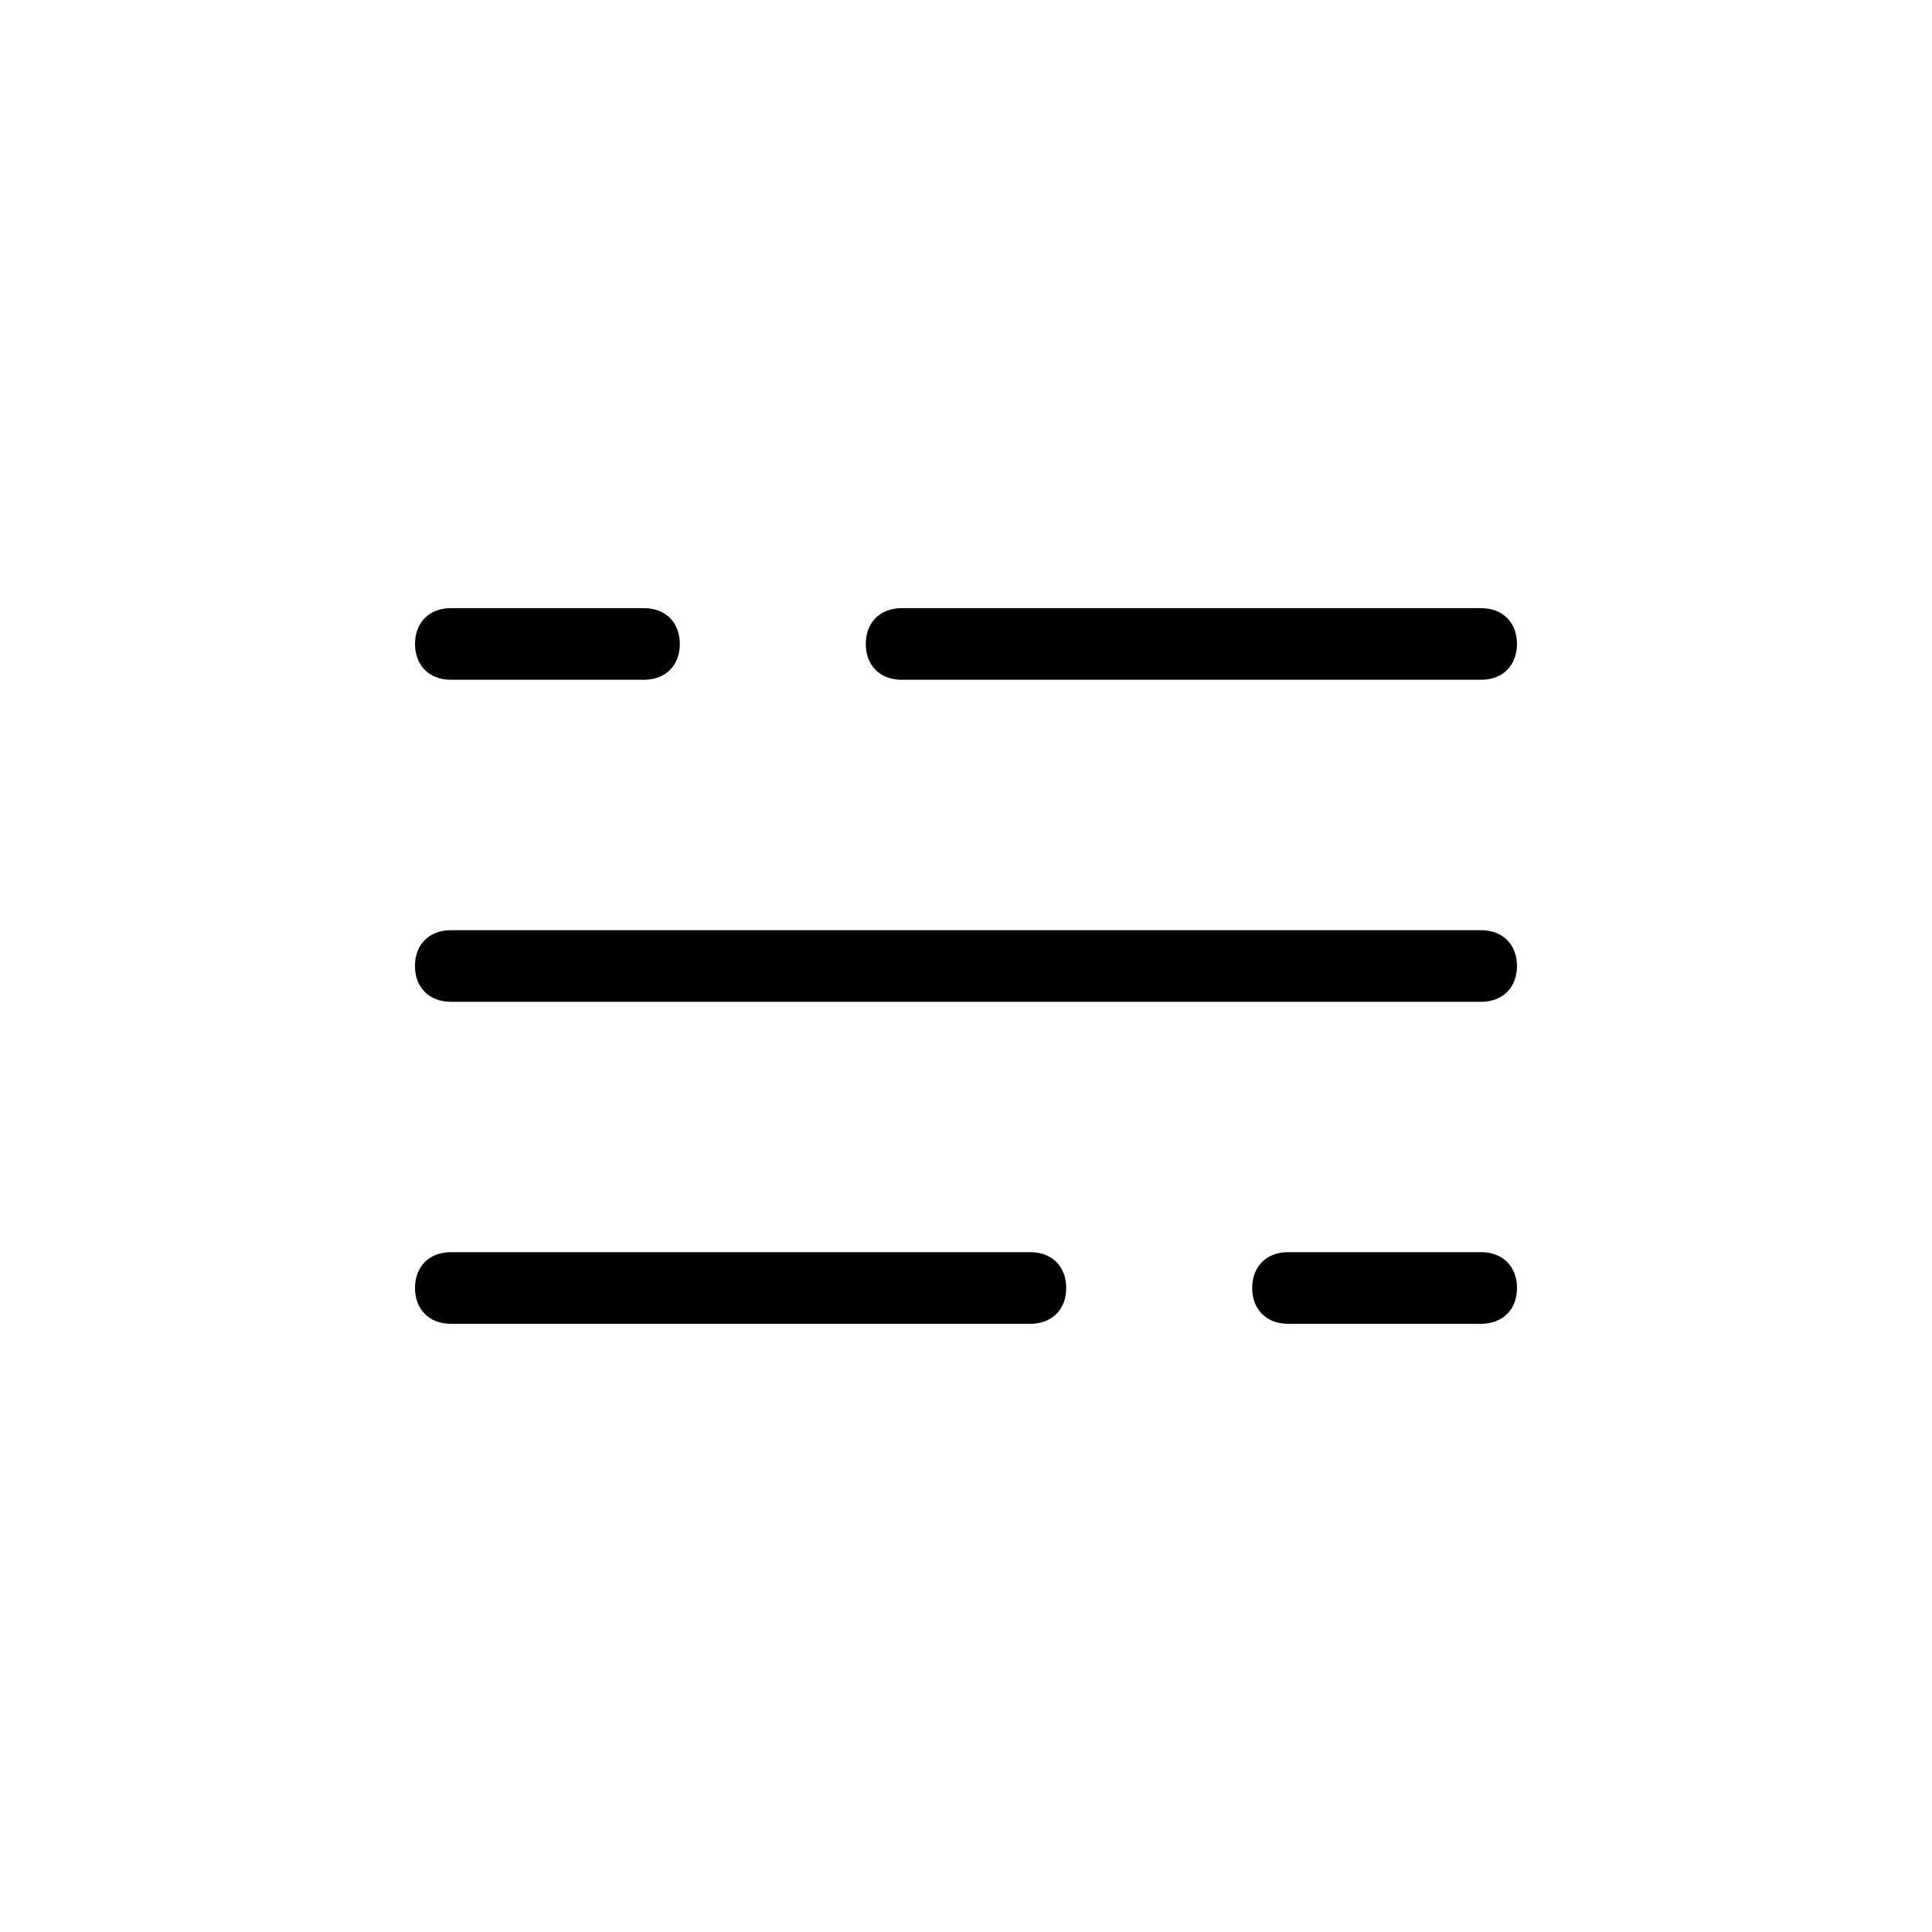
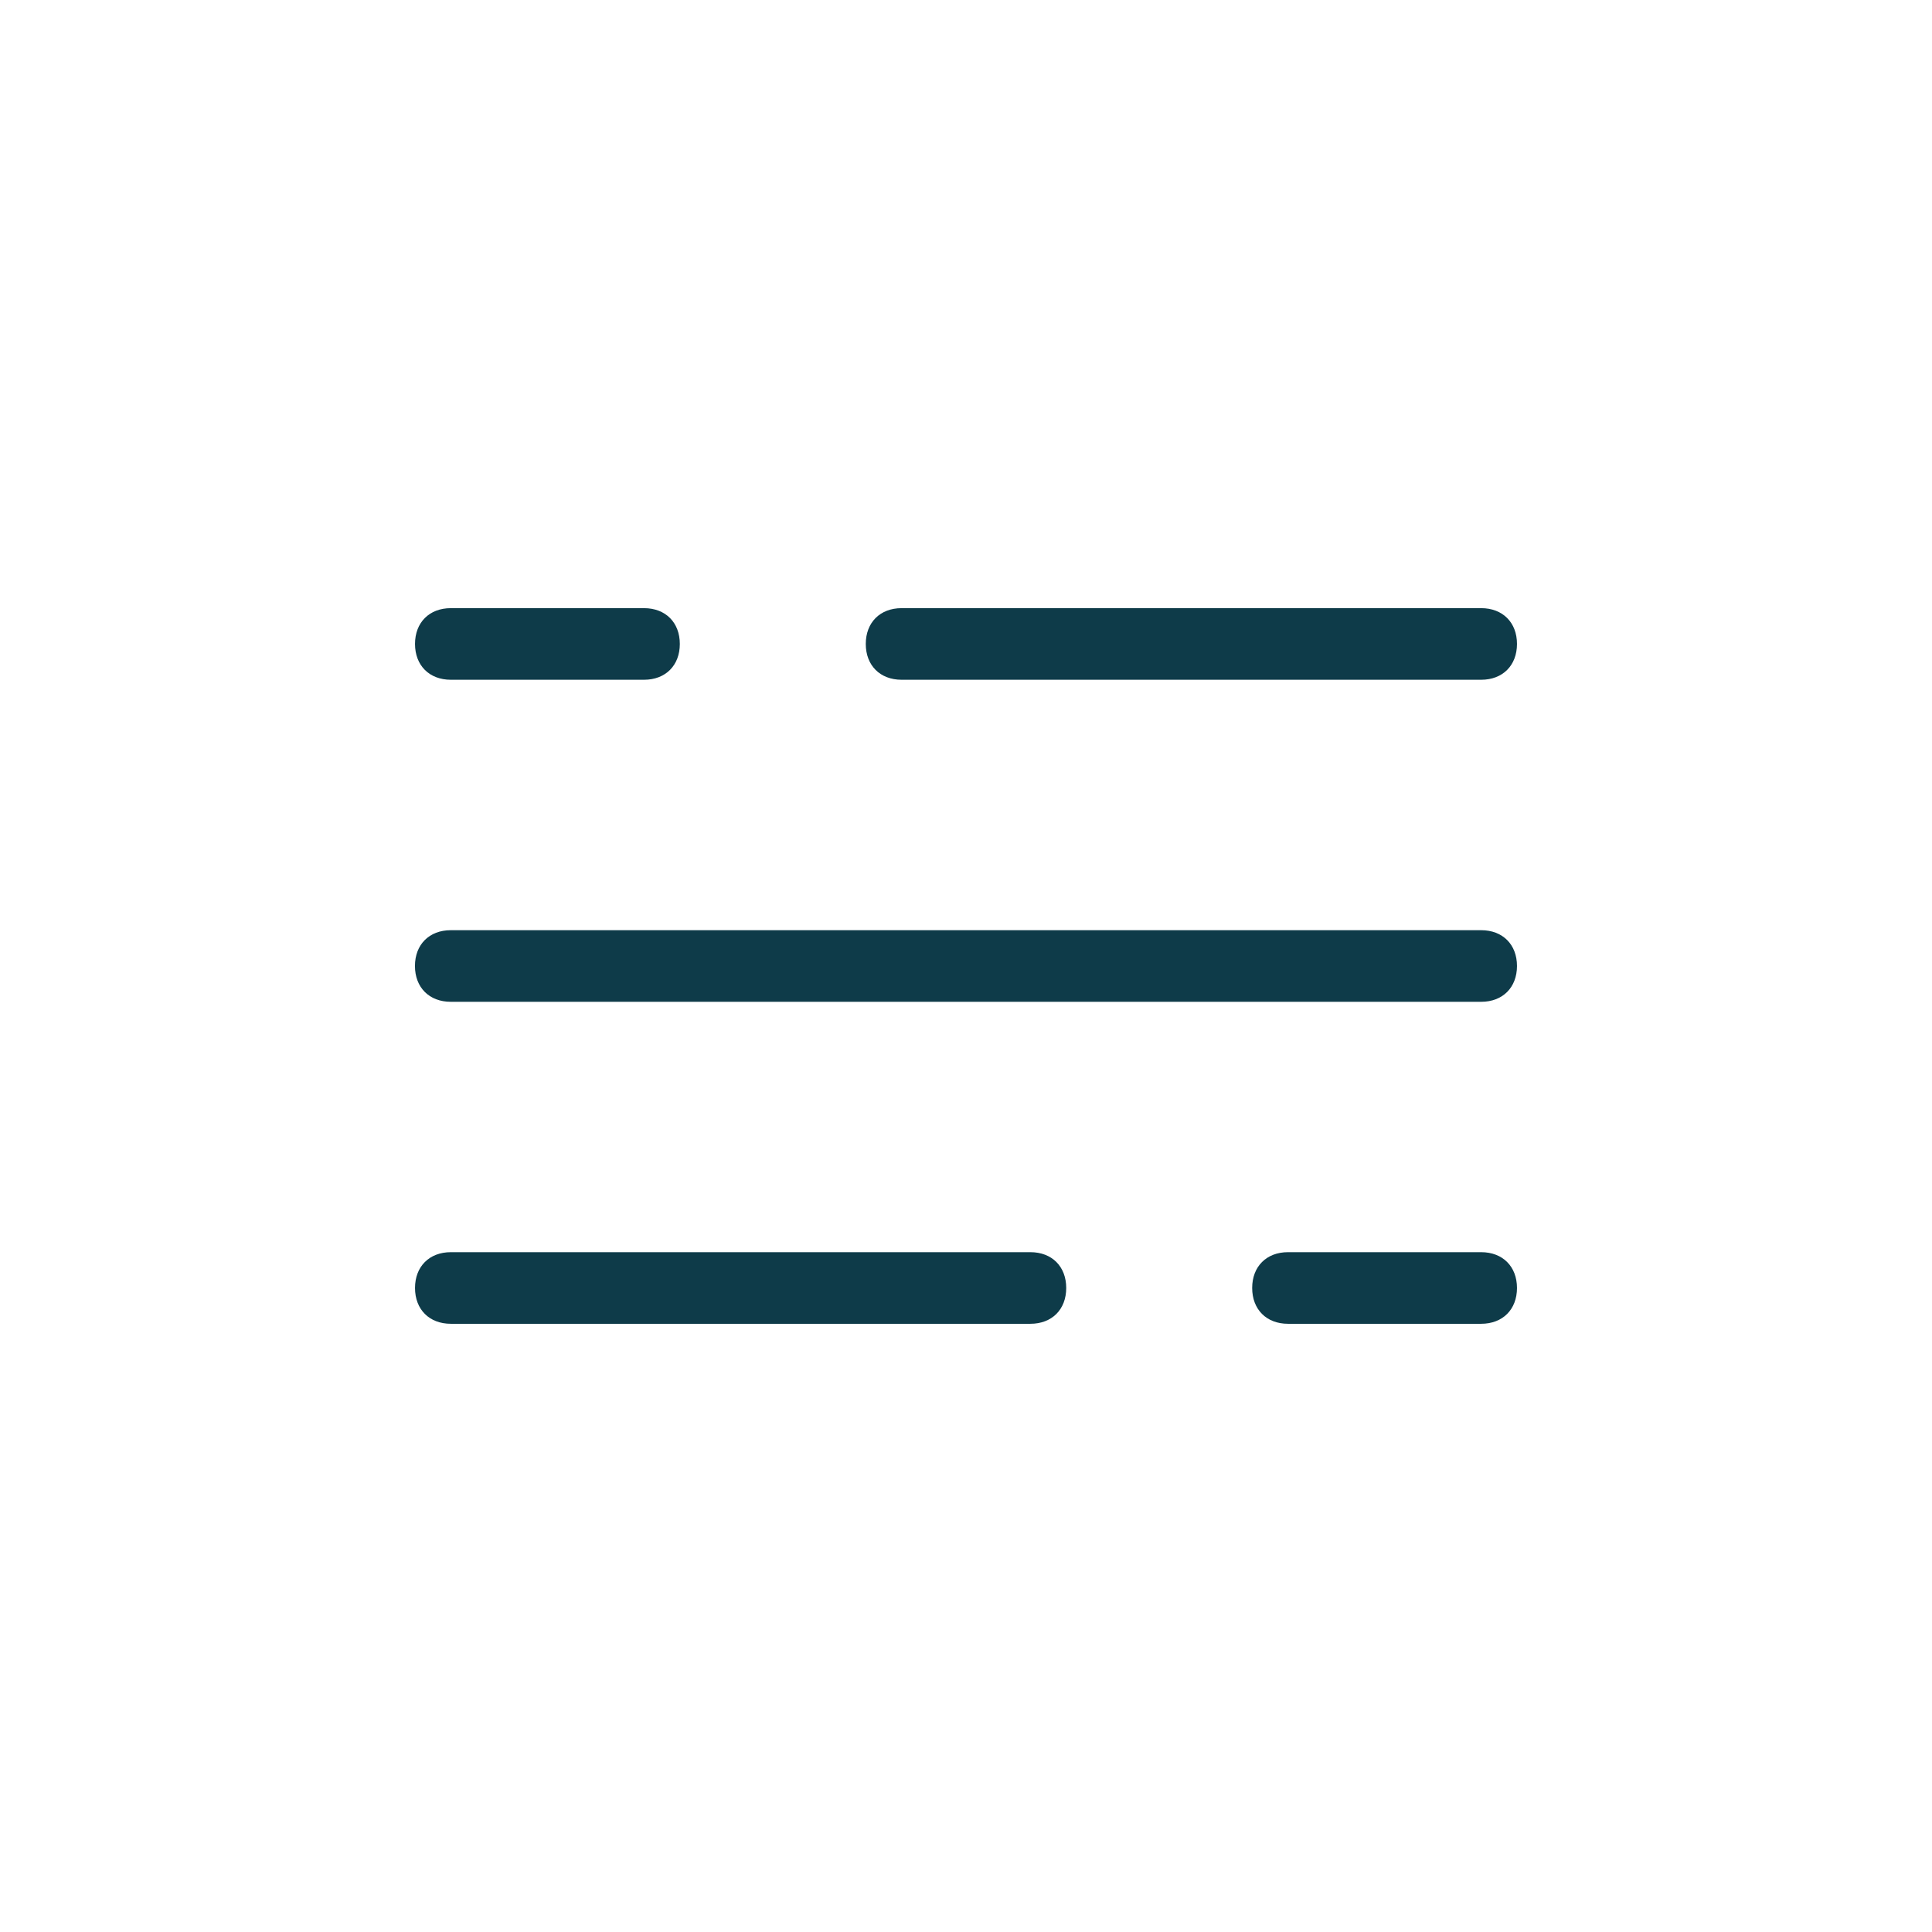
- <svg xmlns="http://www.w3.org/2000/svg" version="1.1" width="32" height="32" viewBox="0 0 32 32">
-   <path d="M24.533 11.259h-9.6c-0.356 0-0.593-0.237-0.593-0.593s0.237-0.593 0.593-0.593h9.6c0.356 0 0.593 0.237 0.593 0.593s-0.237 0.593-0.593 0.593zM10.667 11.259h-3.2c-0.356 0-0.593-0.237-0.593-0.593s0.237-0.593 0.593-0.593h3.2c0.356 0 0.593 0.237 0.593 0.593s-0.237 0.593-0.593 0.593z" />
-   <path d="M24.533 21.926h-3.2c-0.356 0-0.593-0.237-0.593-0.593s0.237-0.593 0.593-0.593h3.2c0.356 0 0.593 0.237 0.593 0.593s-0.237 0.593-0.593 0.593zM17.067 21.926h-9.6c-0.356 0-0.593-0.237-0.593-0.593s0.237-0.593 0.593-0.593h9.6c0.356 0 0.593 0.237 0.593 0.593s-0.237 0.593-0.593 0.593z" />
-   <path d="M24.533 16.593h-17.067c-0.356 0-0.593-0.237-0.593-0.593s0.237-0.593 0.593-0.593h17.067c0.356 0 0.593 0.237 0.593 0.593s-0.237 0.593-0.593 0.593z" />
+ <svg xmlns="http://www.w3.org/2000/svg" version="1.1" width="54" height="54" viewBox="0 0 32 32">
+   <path fill="#0E3B49" d="M24.533 11.259h-9.6c-0.356 0-0.593-0.237-0.593-0.593s0.237-0.593 0.593-0.593h9.6c0.356 0 0.593 0.237 0.593 0.593s-0.237 0.593-0.593 0.593zM10.667 11.259h-3.2c-0.356 0-0.593-0.237-0.593-0.593s0.237-0.593 0.593-0.593h3.2c0.356 0 0.593 0.237 0.593 0.593s-0.237 0.593-0.593 0.593z" />
+   <path fill="#0E3B49" d="M24.533 21.926h-3.2c-0.356 0-0.593-0.237-0.593-0.593s0.237-0.593 0.593-0.593h3.2c0.356 0 0.593 0.237 0.593 0.593s-0.237 0.593-0.593 0.593zM17.067 21.926h-9.6c-0.356 0-0.593-0.237-0.593-0.593s0.237-0.593 0.593-0.593h9.6c0.356 0 0.593 0.237 0.593 0.593s-0.237 0.593-0.593 0.593z" />
+   <path fill="#0E3B49" d="M24.533 16.593h-17.067c-0.356 0-0.593-0.237-0.593-0.593s0.237-0.593 0.593-0.593h17.067c0.356 0 0.593 0.237 0.593 0.593s-0.237 0.593-0.593 0.593z" />
</svg>
